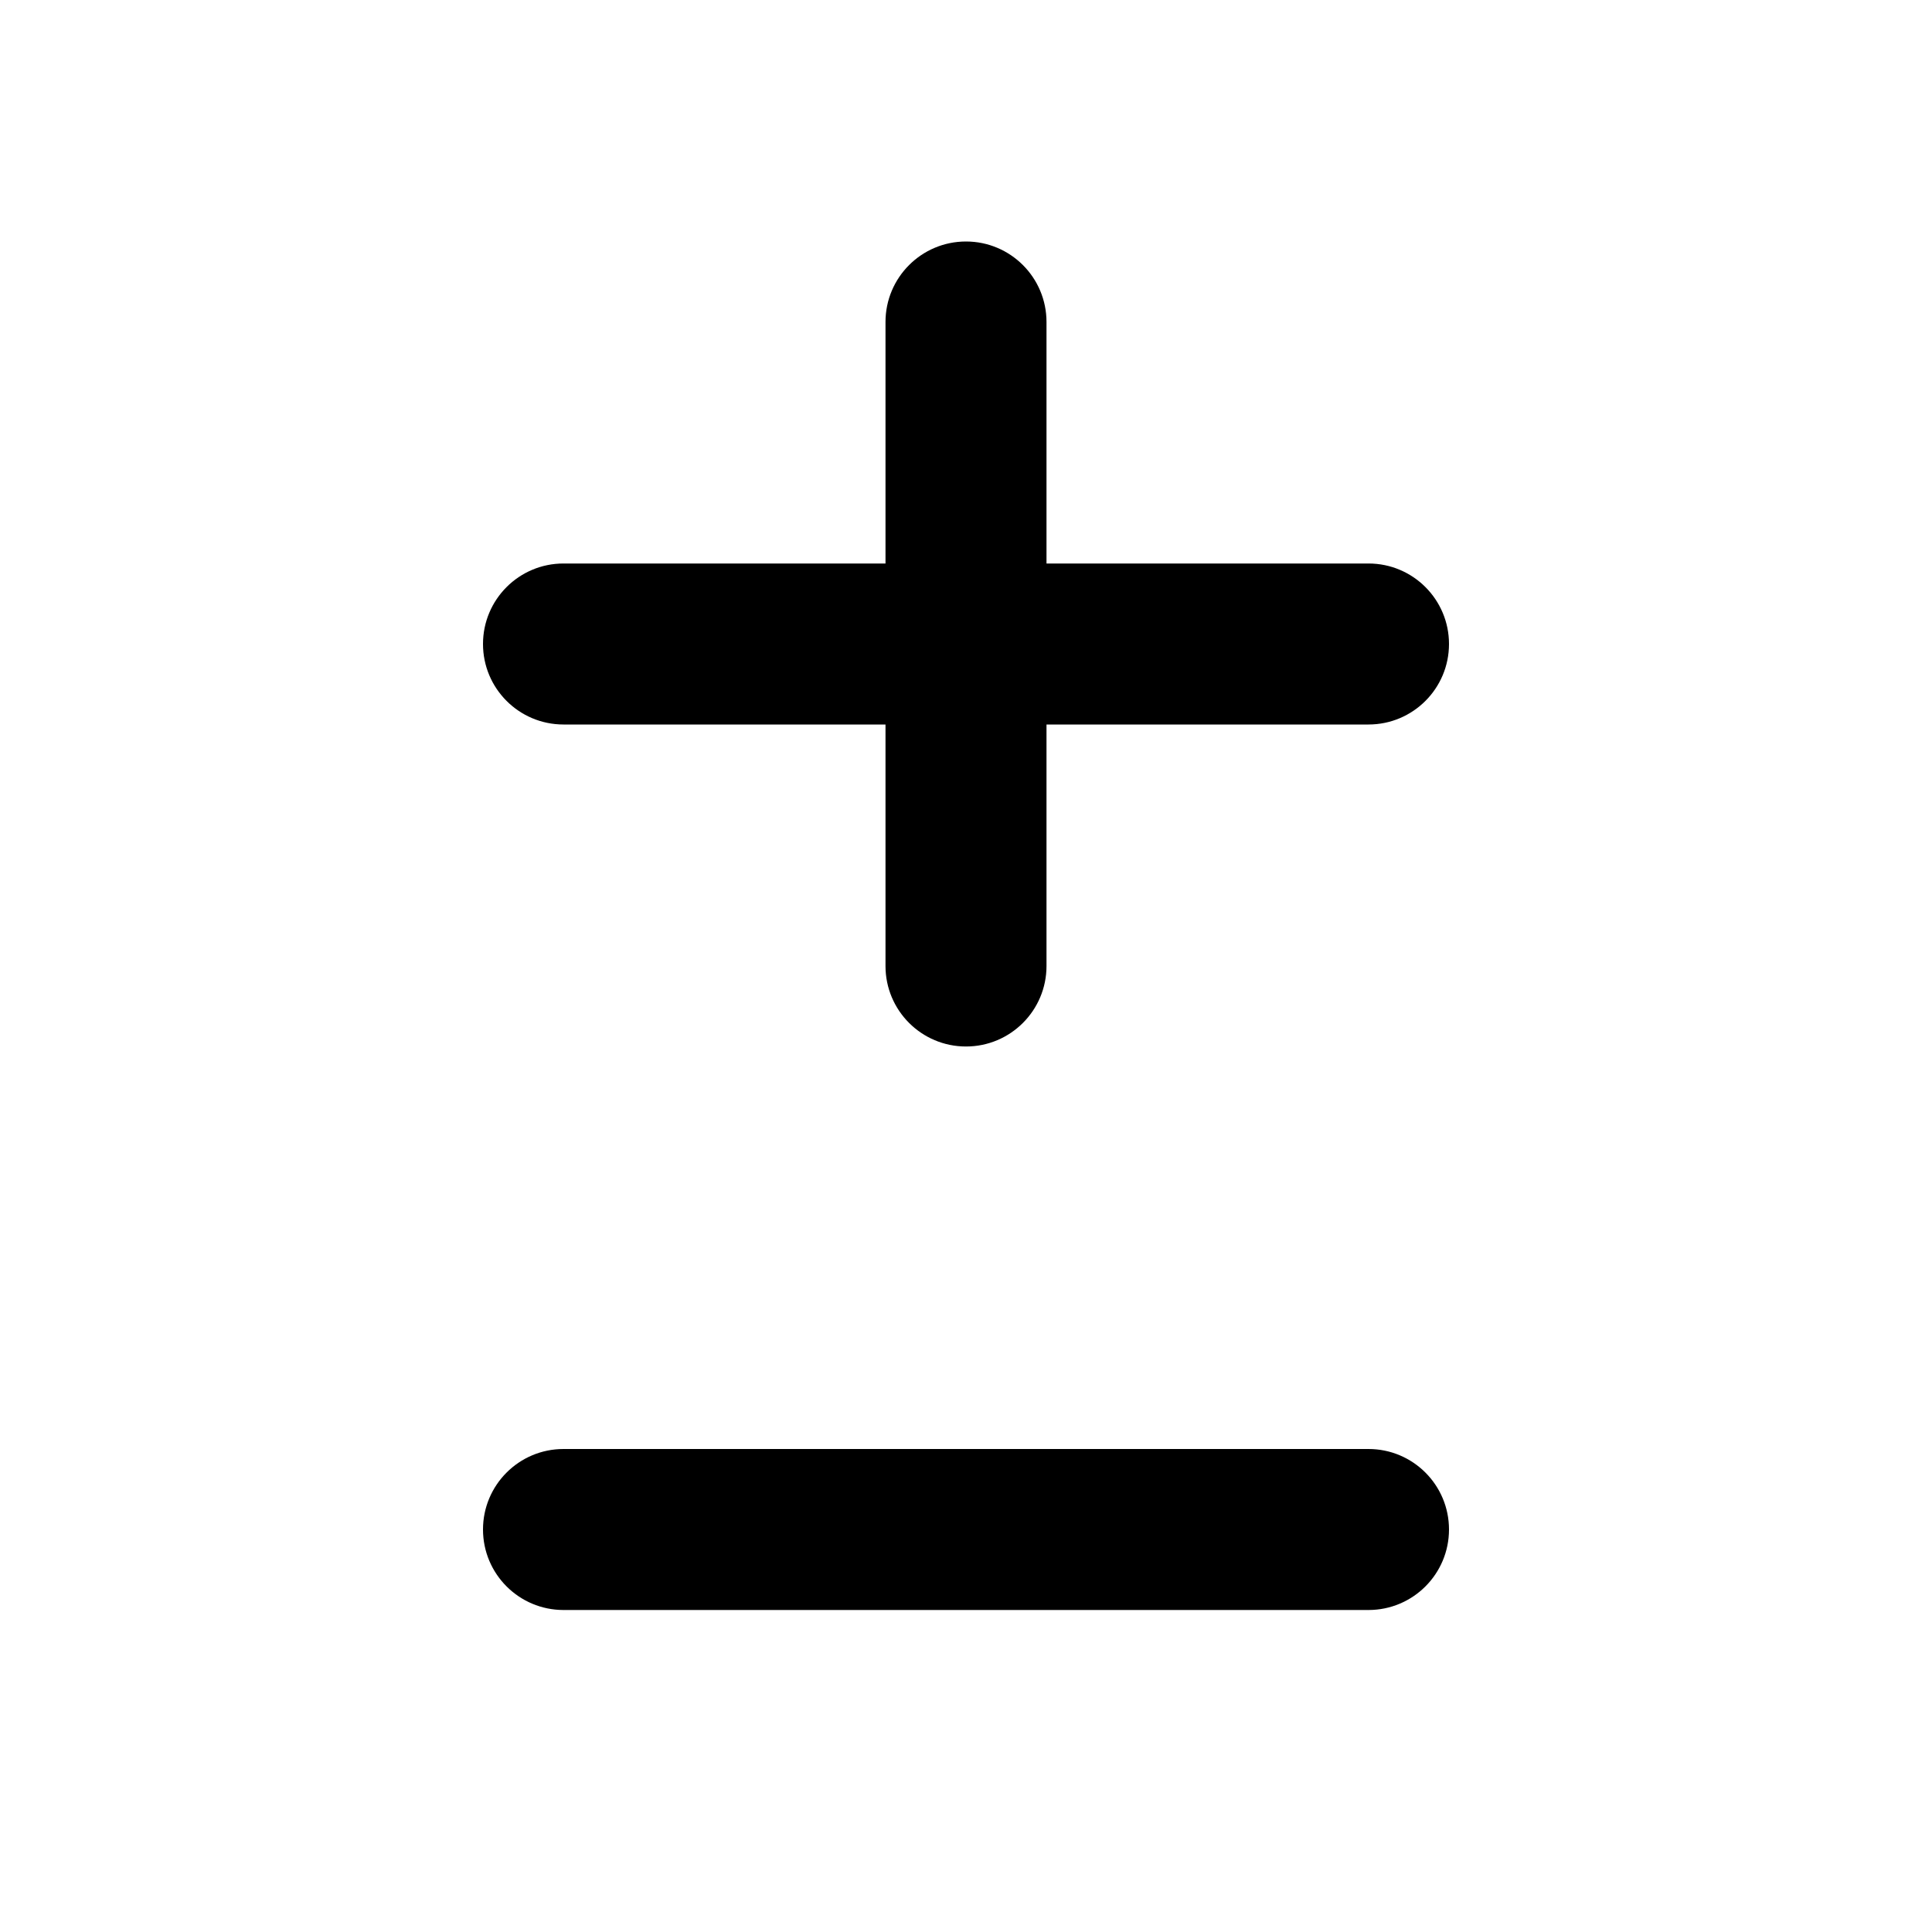
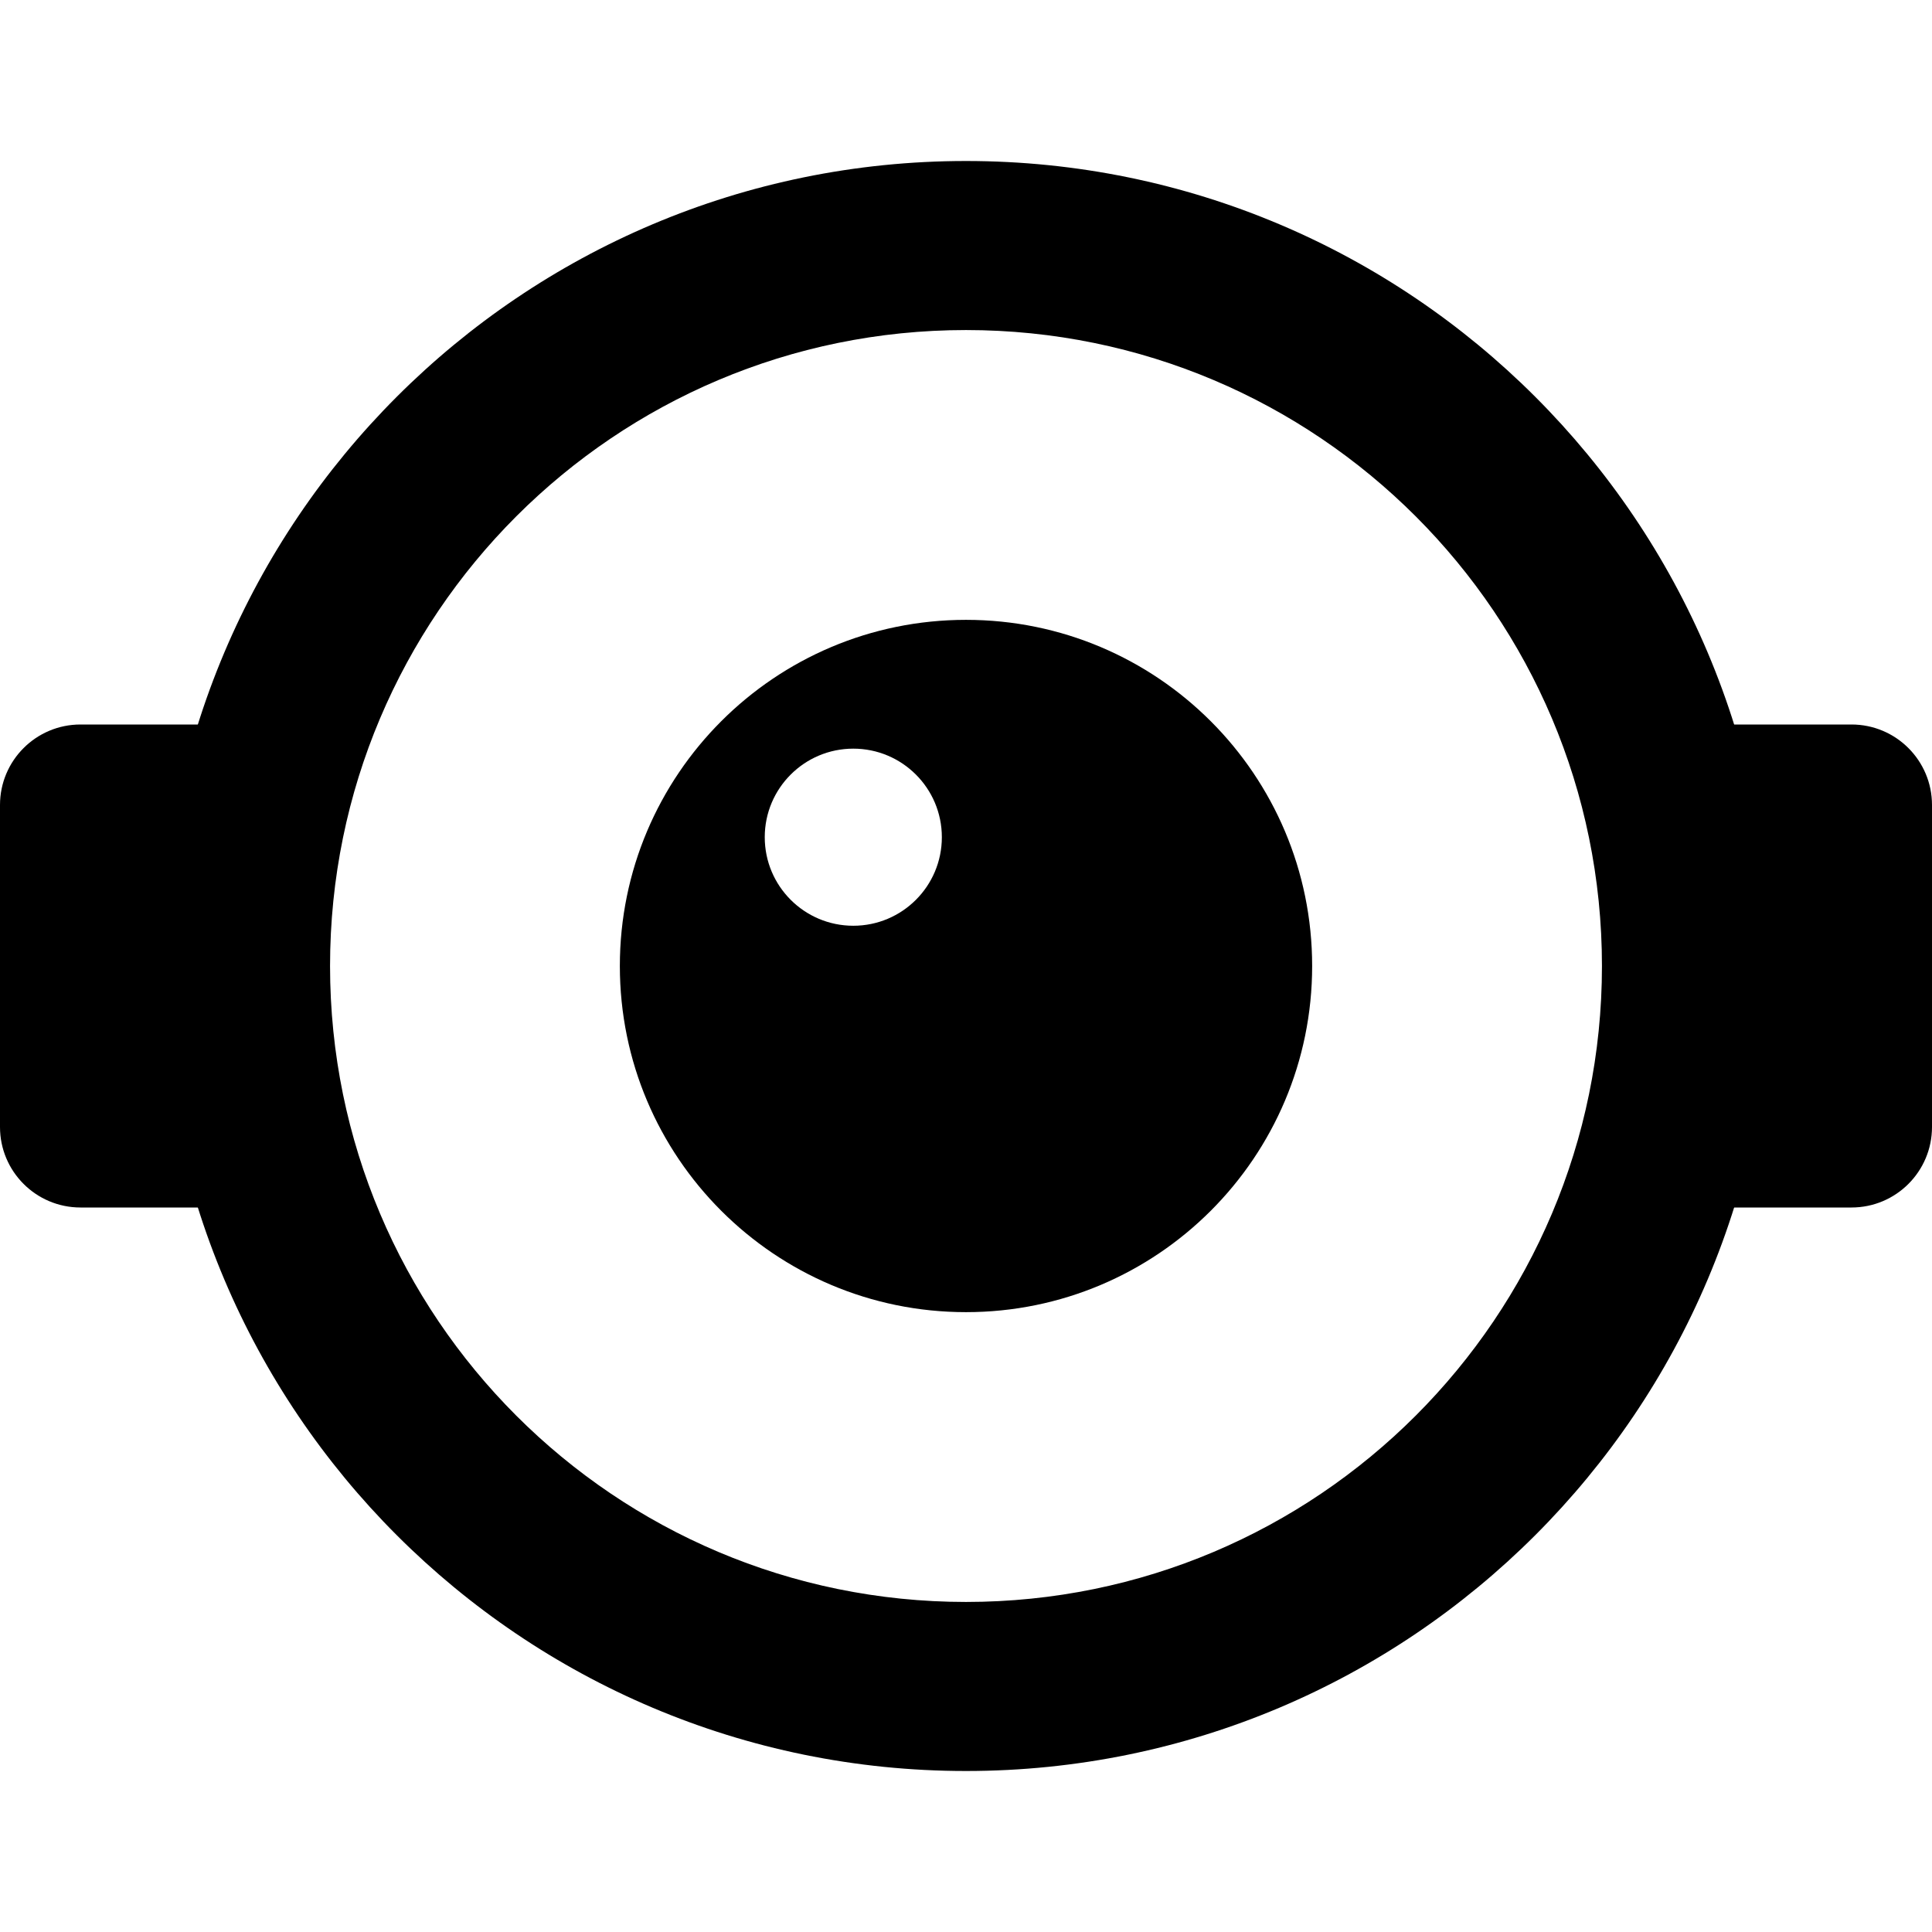
<svg xmlns="http://www.w3.org/2000/svg" width="24" height="24" viewBox="0 0 24 24" fill="currentColor">
-   <rect x="11" y="3" width="2" height="10" rx="1" />
-   <rect x="6" y="7" width="12" height="2" rx="1" />
-   <rect x="6" y="18" width="12" height="2" rx="1" />
+   <path d="M1 9h2.2v6H1a1 1 0 0 1-1-1v-4a1 1 0 0 1 1-1Zm19.8 0H23a1 1 0 0 1 1 1v4a1 1 0 0 1-1 1h-2.2Z" />
+   <path fill-rule="evenodd" d="M12 2a10 10 0 1 1 0 20 10 10 0 0 1 0-20Zm0 2.1a7.9 7.9 0 1 0 0 15.8 7.9 7.9 0 0 0 0-15.8Z" />
+   <path fill-rule="evenodd" d="M12 7.7a4.3 4.3 0 1 1 0 8.6 4.3 4.3 0 0 1 0-8.6Zm-1.4 1.6a1.1 1.1 0 1 0 0 2.2 1.1 1.1 0 0 0 0-2.2Z" />
</svg>
